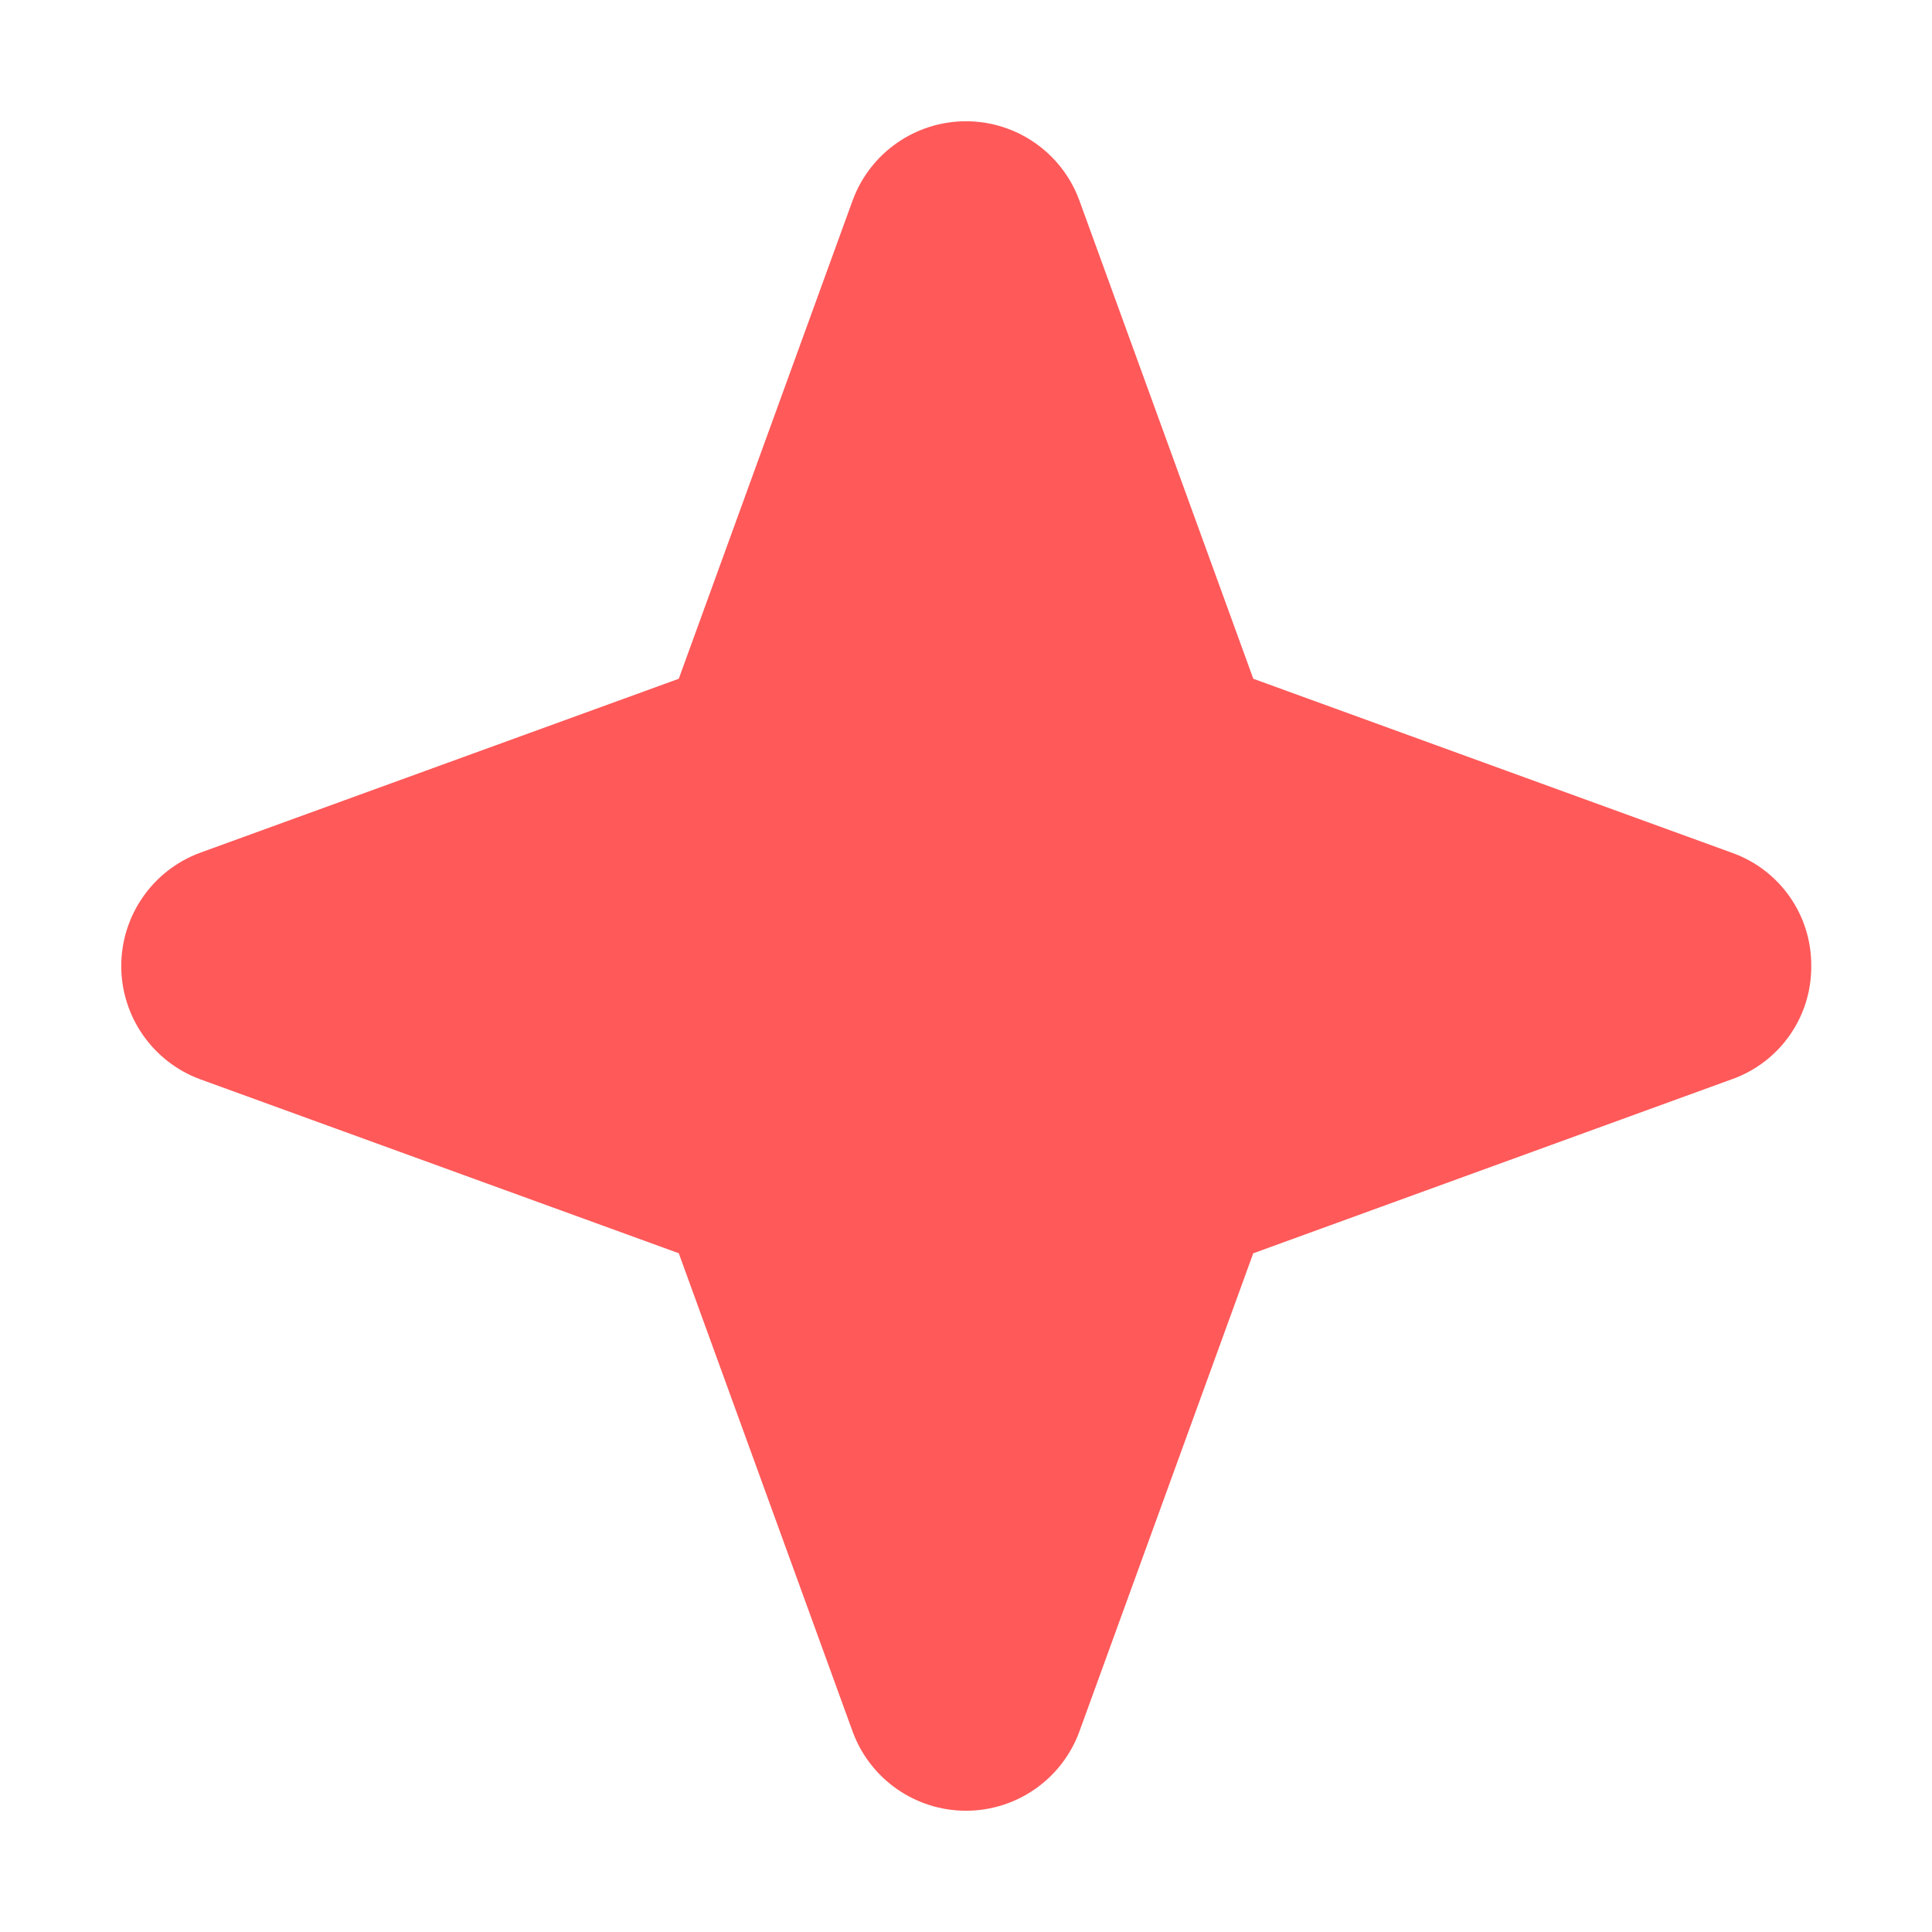
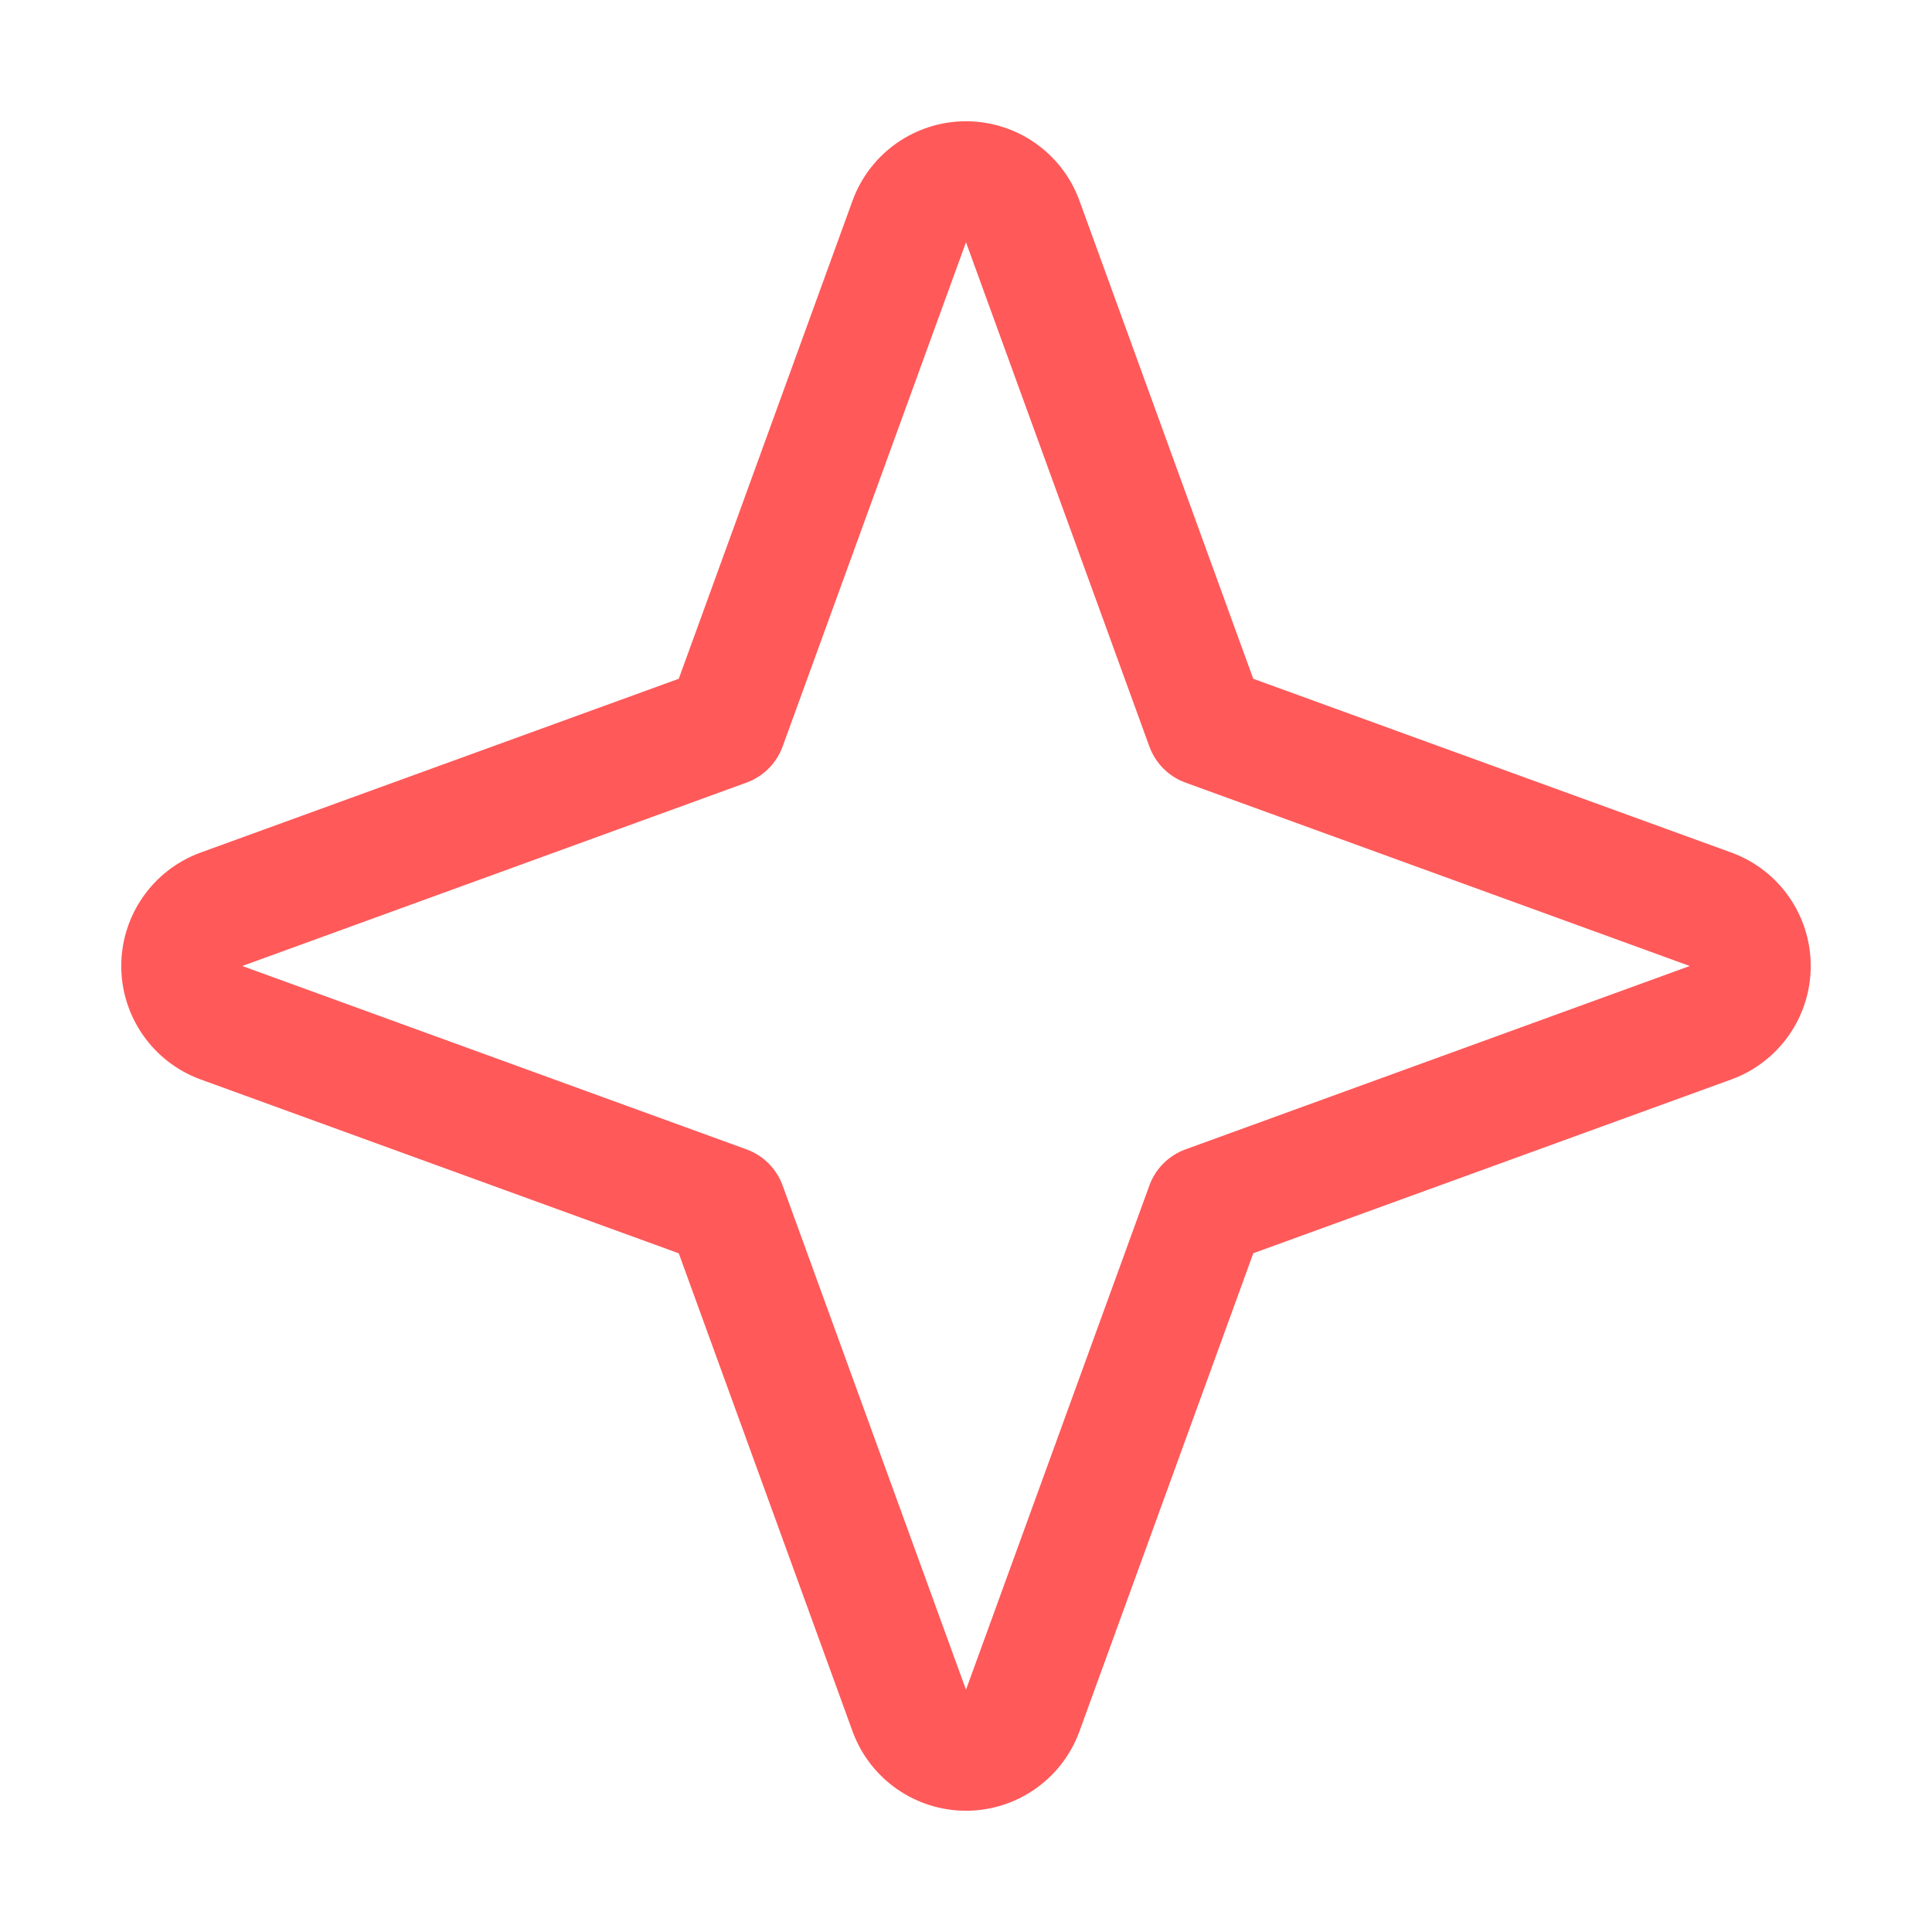
- <svg xmlns="http://www.w3.org/2000/svg" aria-hidden="true" width="32" height="32" viewBox="0 0 256 256" fill="#FF5959">
-   <path d="M240,128a15.79,15.79,0,0,1-10.5,15l-63.44,23.07L143,229.5a16,16,0,0,1-30,0L89.94,166.06,26.5,143a16,16,0,0,1,0-30L89.94,89.94,113,26.5a16,16,0,0,1,30,0l23.07,63.44L229.5,113A15.79,15.79,0,0,1,240,128Z" />
+ <svg xmlns="http://www.w3.org/2000/svg" width="32" height="32" viewBox="0 0 256 256" fill="none" aria-hidden="true">
+   <path fill-rule="evenodd" clip-rule="evenodd" d="M229.5,113,166.06,89.94,143,26.5a16,16,0,0,0-30,0L89.94,89.94,26.5,113a16,16,0,0,0,0,30l63.44,23.07L113,229.5a16,16,0,0,0,30,0l23.07-63.44L229.5,143a16,16,0,0,0,0-30ZM157.08,152.3a8,8,0,0,0-4.78,4.78L128,223.9l-24.3-66.82a8,8,0,0,0-4.78-4.78L32.1,128l66.82-24.3a8,8,0,0,0,4.78-4.78L128,32.1l24.3,66.82a8,8,0,0,0,4.78,4.78L223.9,128Z" fill="#FF5959" />
</svg>
